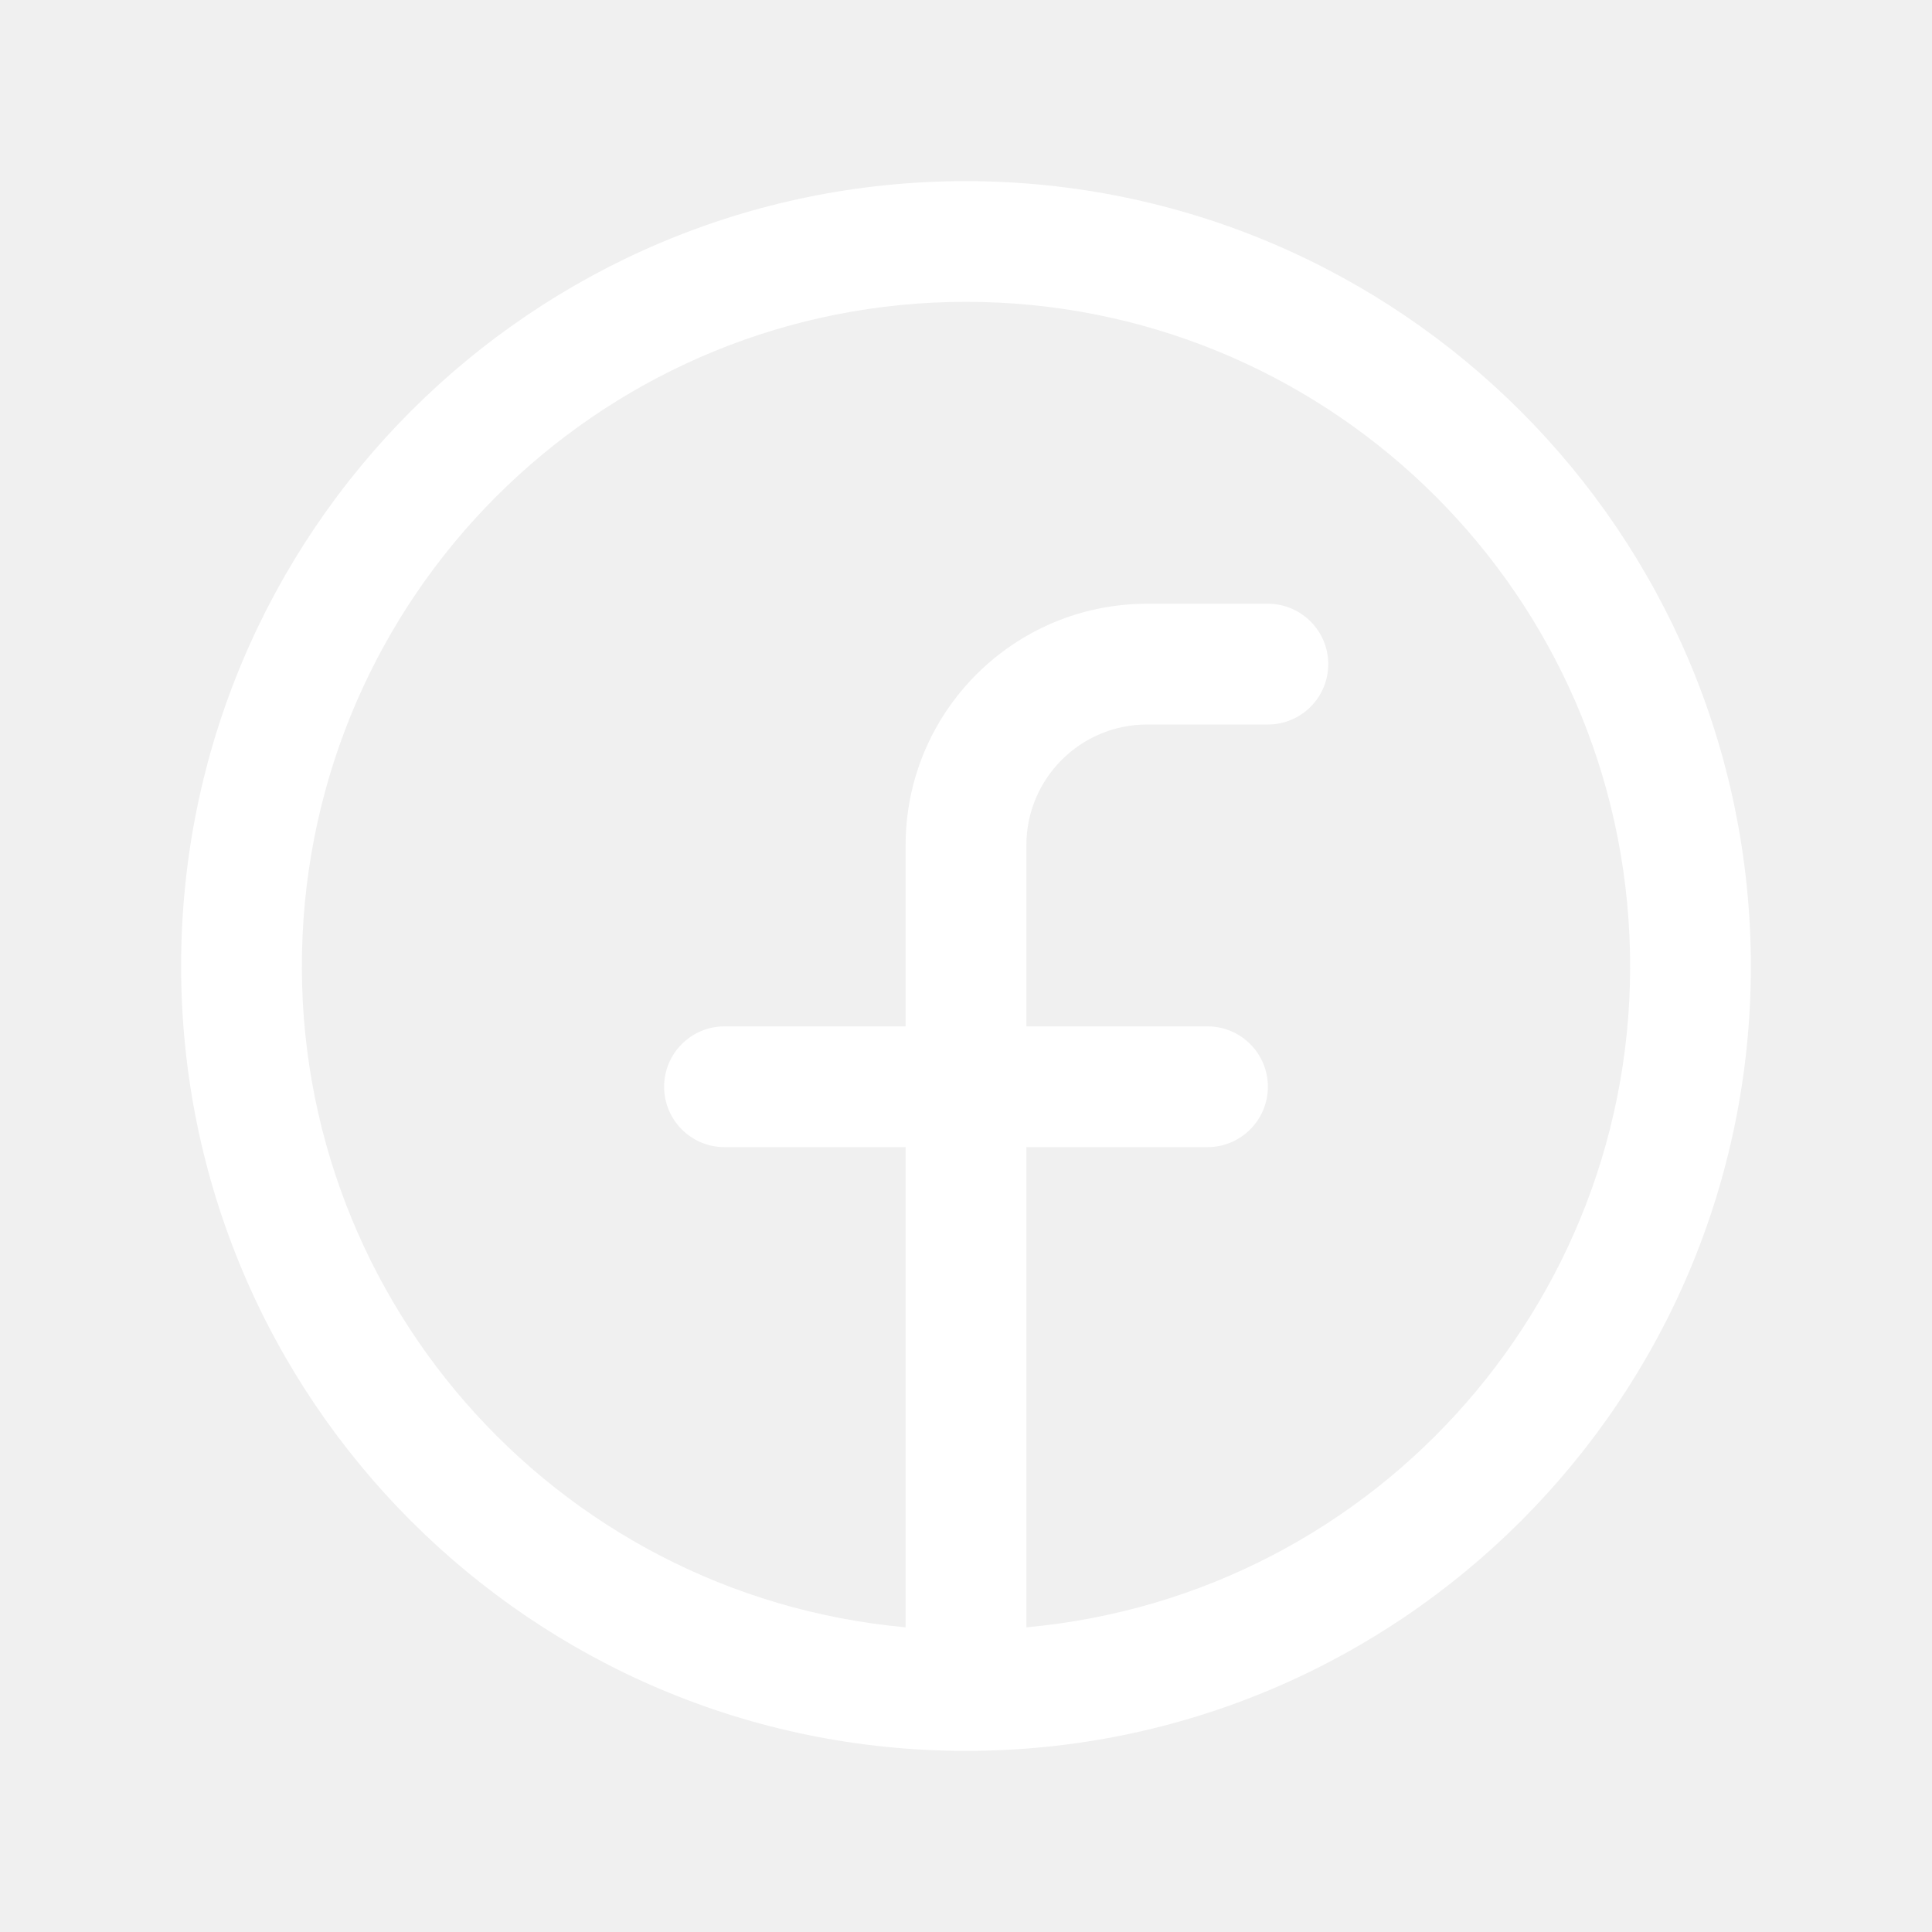
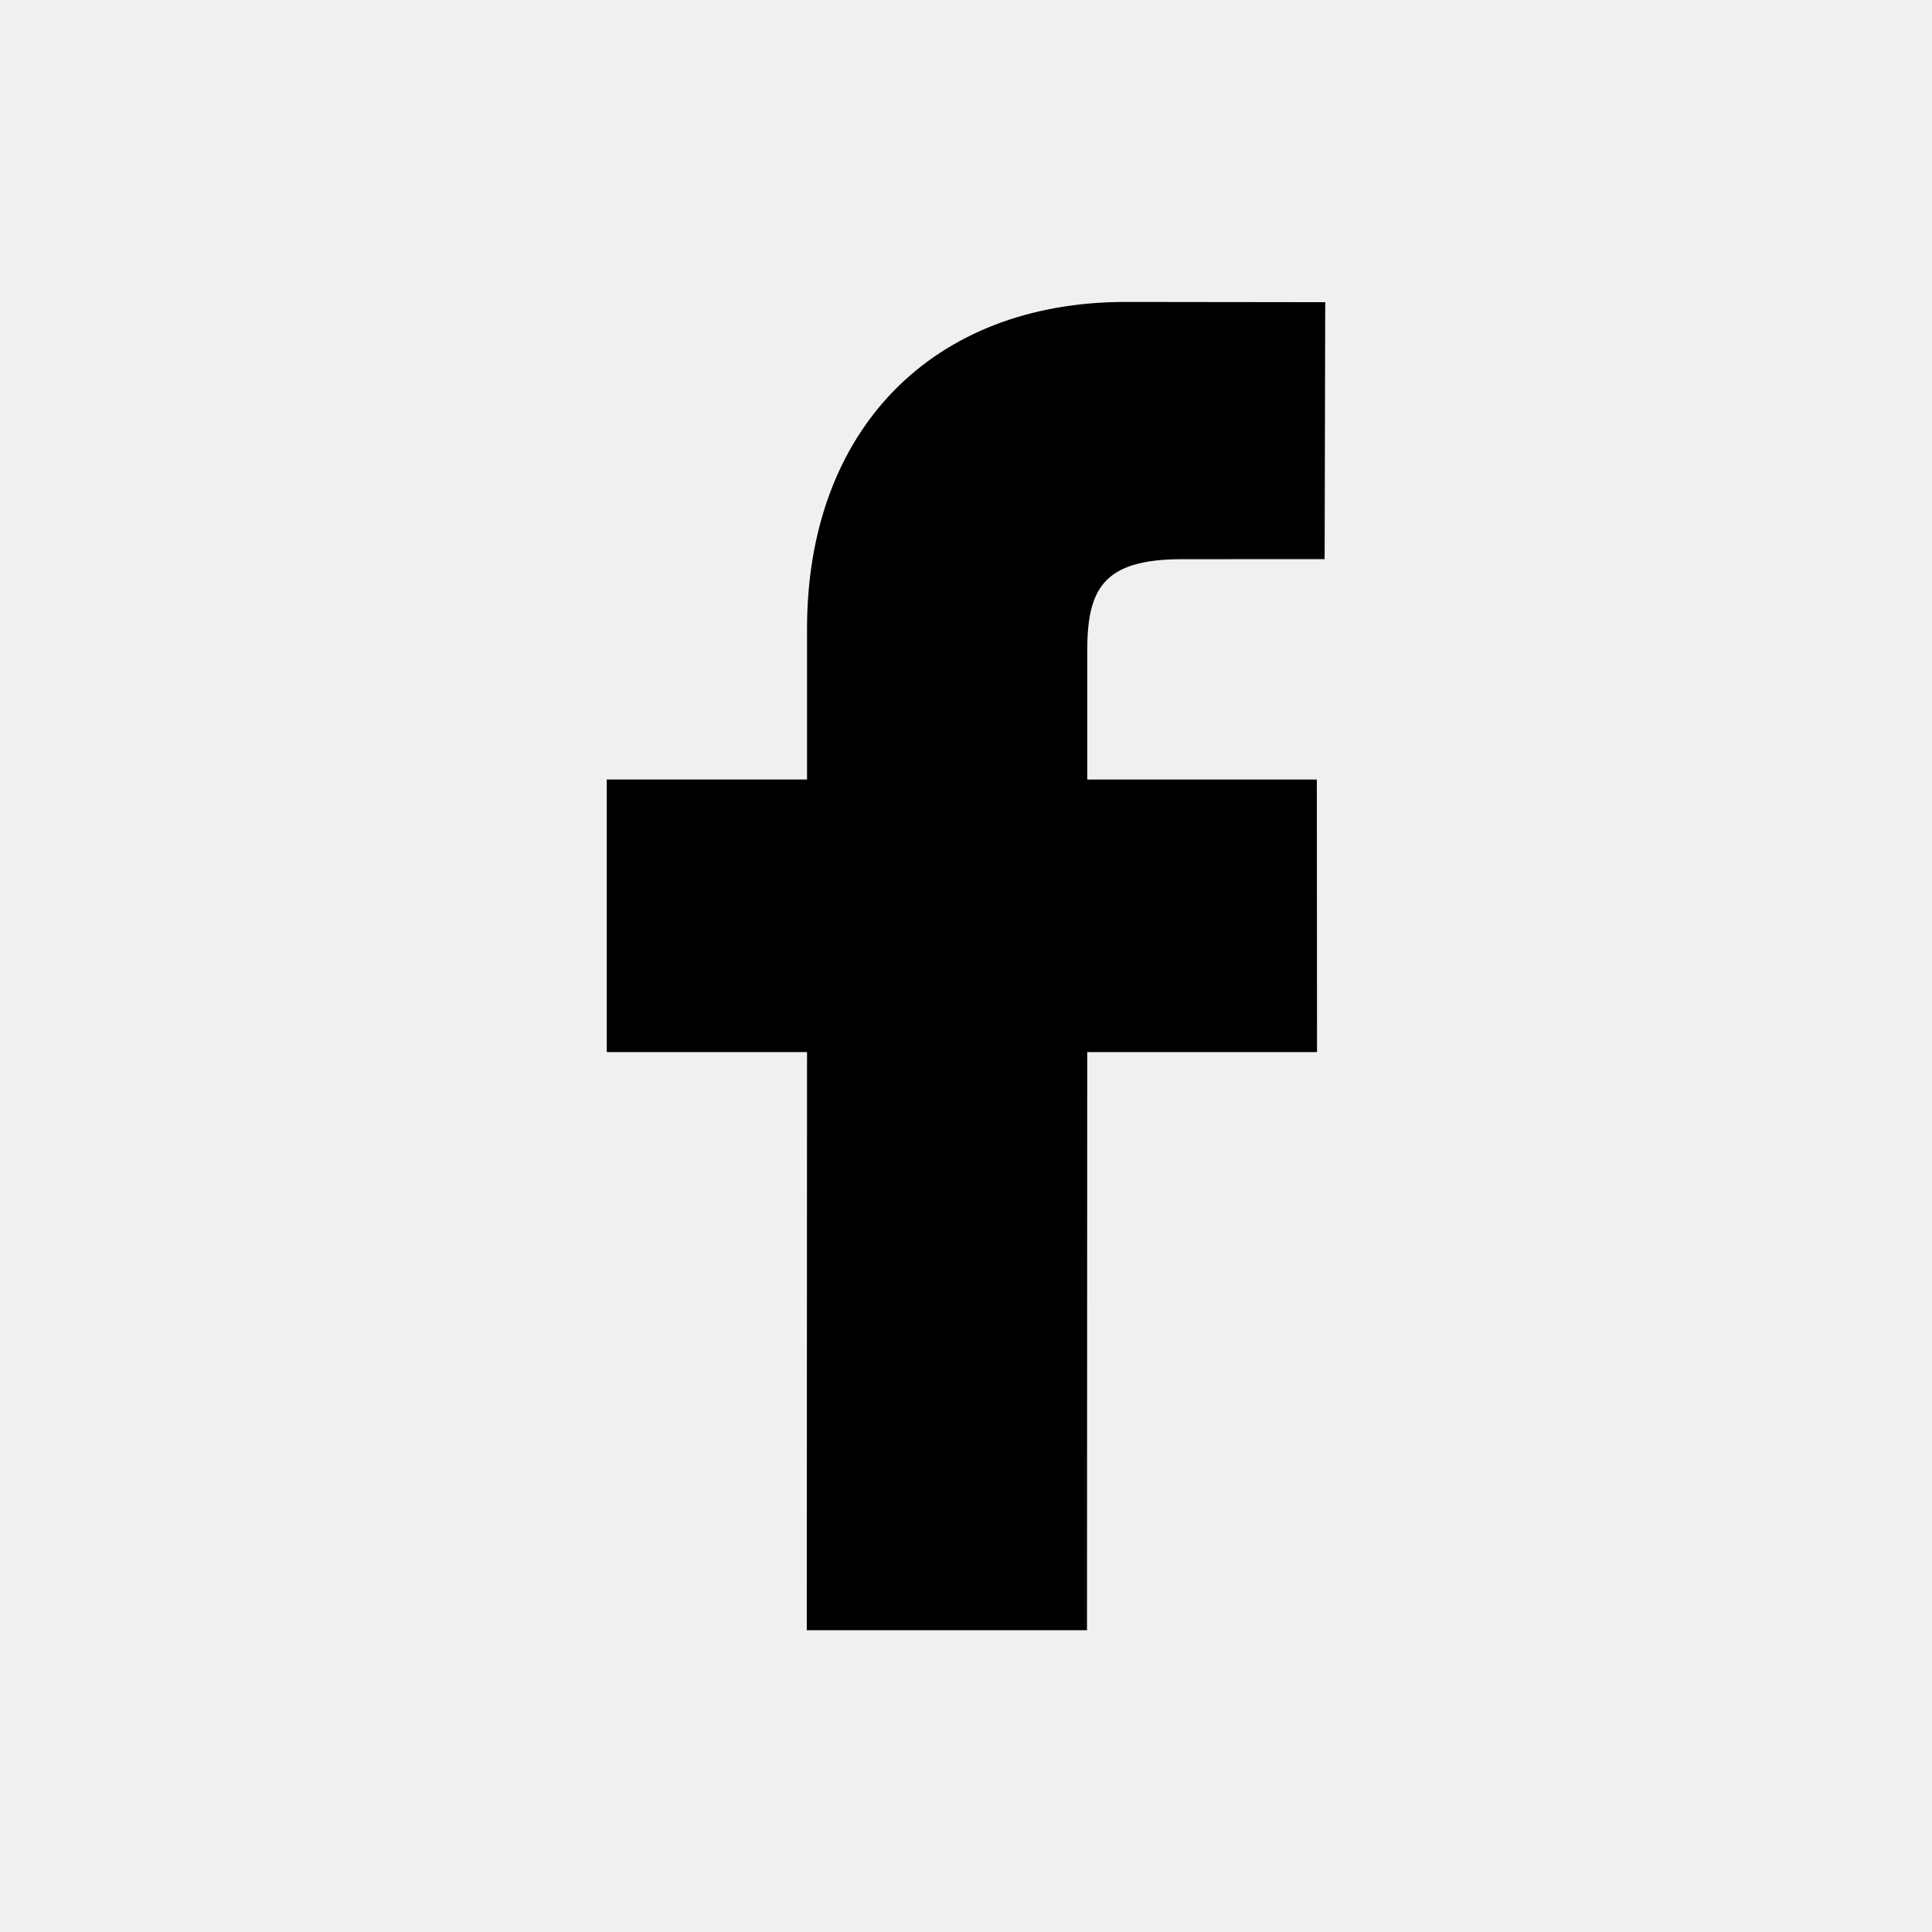
- <svg xmlns="http://www.w3.org/2000/svg" width="32" height="32" fill="#fff" viewBox="0 0 256 256">
-   <path d="M128,24A104,104,0,1,0,232,128,104.11,104.11,0,0,0,128,24Zm8,191.63V152h24a8,8,0,0,0,0-16H136V112a16,16,0,0,1,16-16h16a8,8,0,0,0,0-16H152a32,32,0,0,0-32,32v24H96a8,8,0,0,0,0,16h24v63.63a88,88,0,1,1,16,0Z" />
+ <svg xmlns="http://www.w3.org/2000/svg" fill="#000000" width="64px" height="64px" viewBox="0 0 32 32">
+   <g id="SVGRepo_bgCarrier" stroke-width="0" />
+   <g id="SVGRepo_tracerCarrier" stroke-linecap="round" stroke-linejoin="round" />
+   <g id="SVGRepo_iconCarrier">
+     <path d="M21.95 5.005l-3.306-.004c-3.206 0-5.277 2.124-5.277 5.415v2.495H10.05v4.515h3.317l-.004 9.575h4.641l.004-9.575h3.806l-.003-4.514h-3.803v-2.117c0-1.018.241-1.533 1.566-1.533l2.366-.001.01-4.256z" />
+   </g>
</svg>
